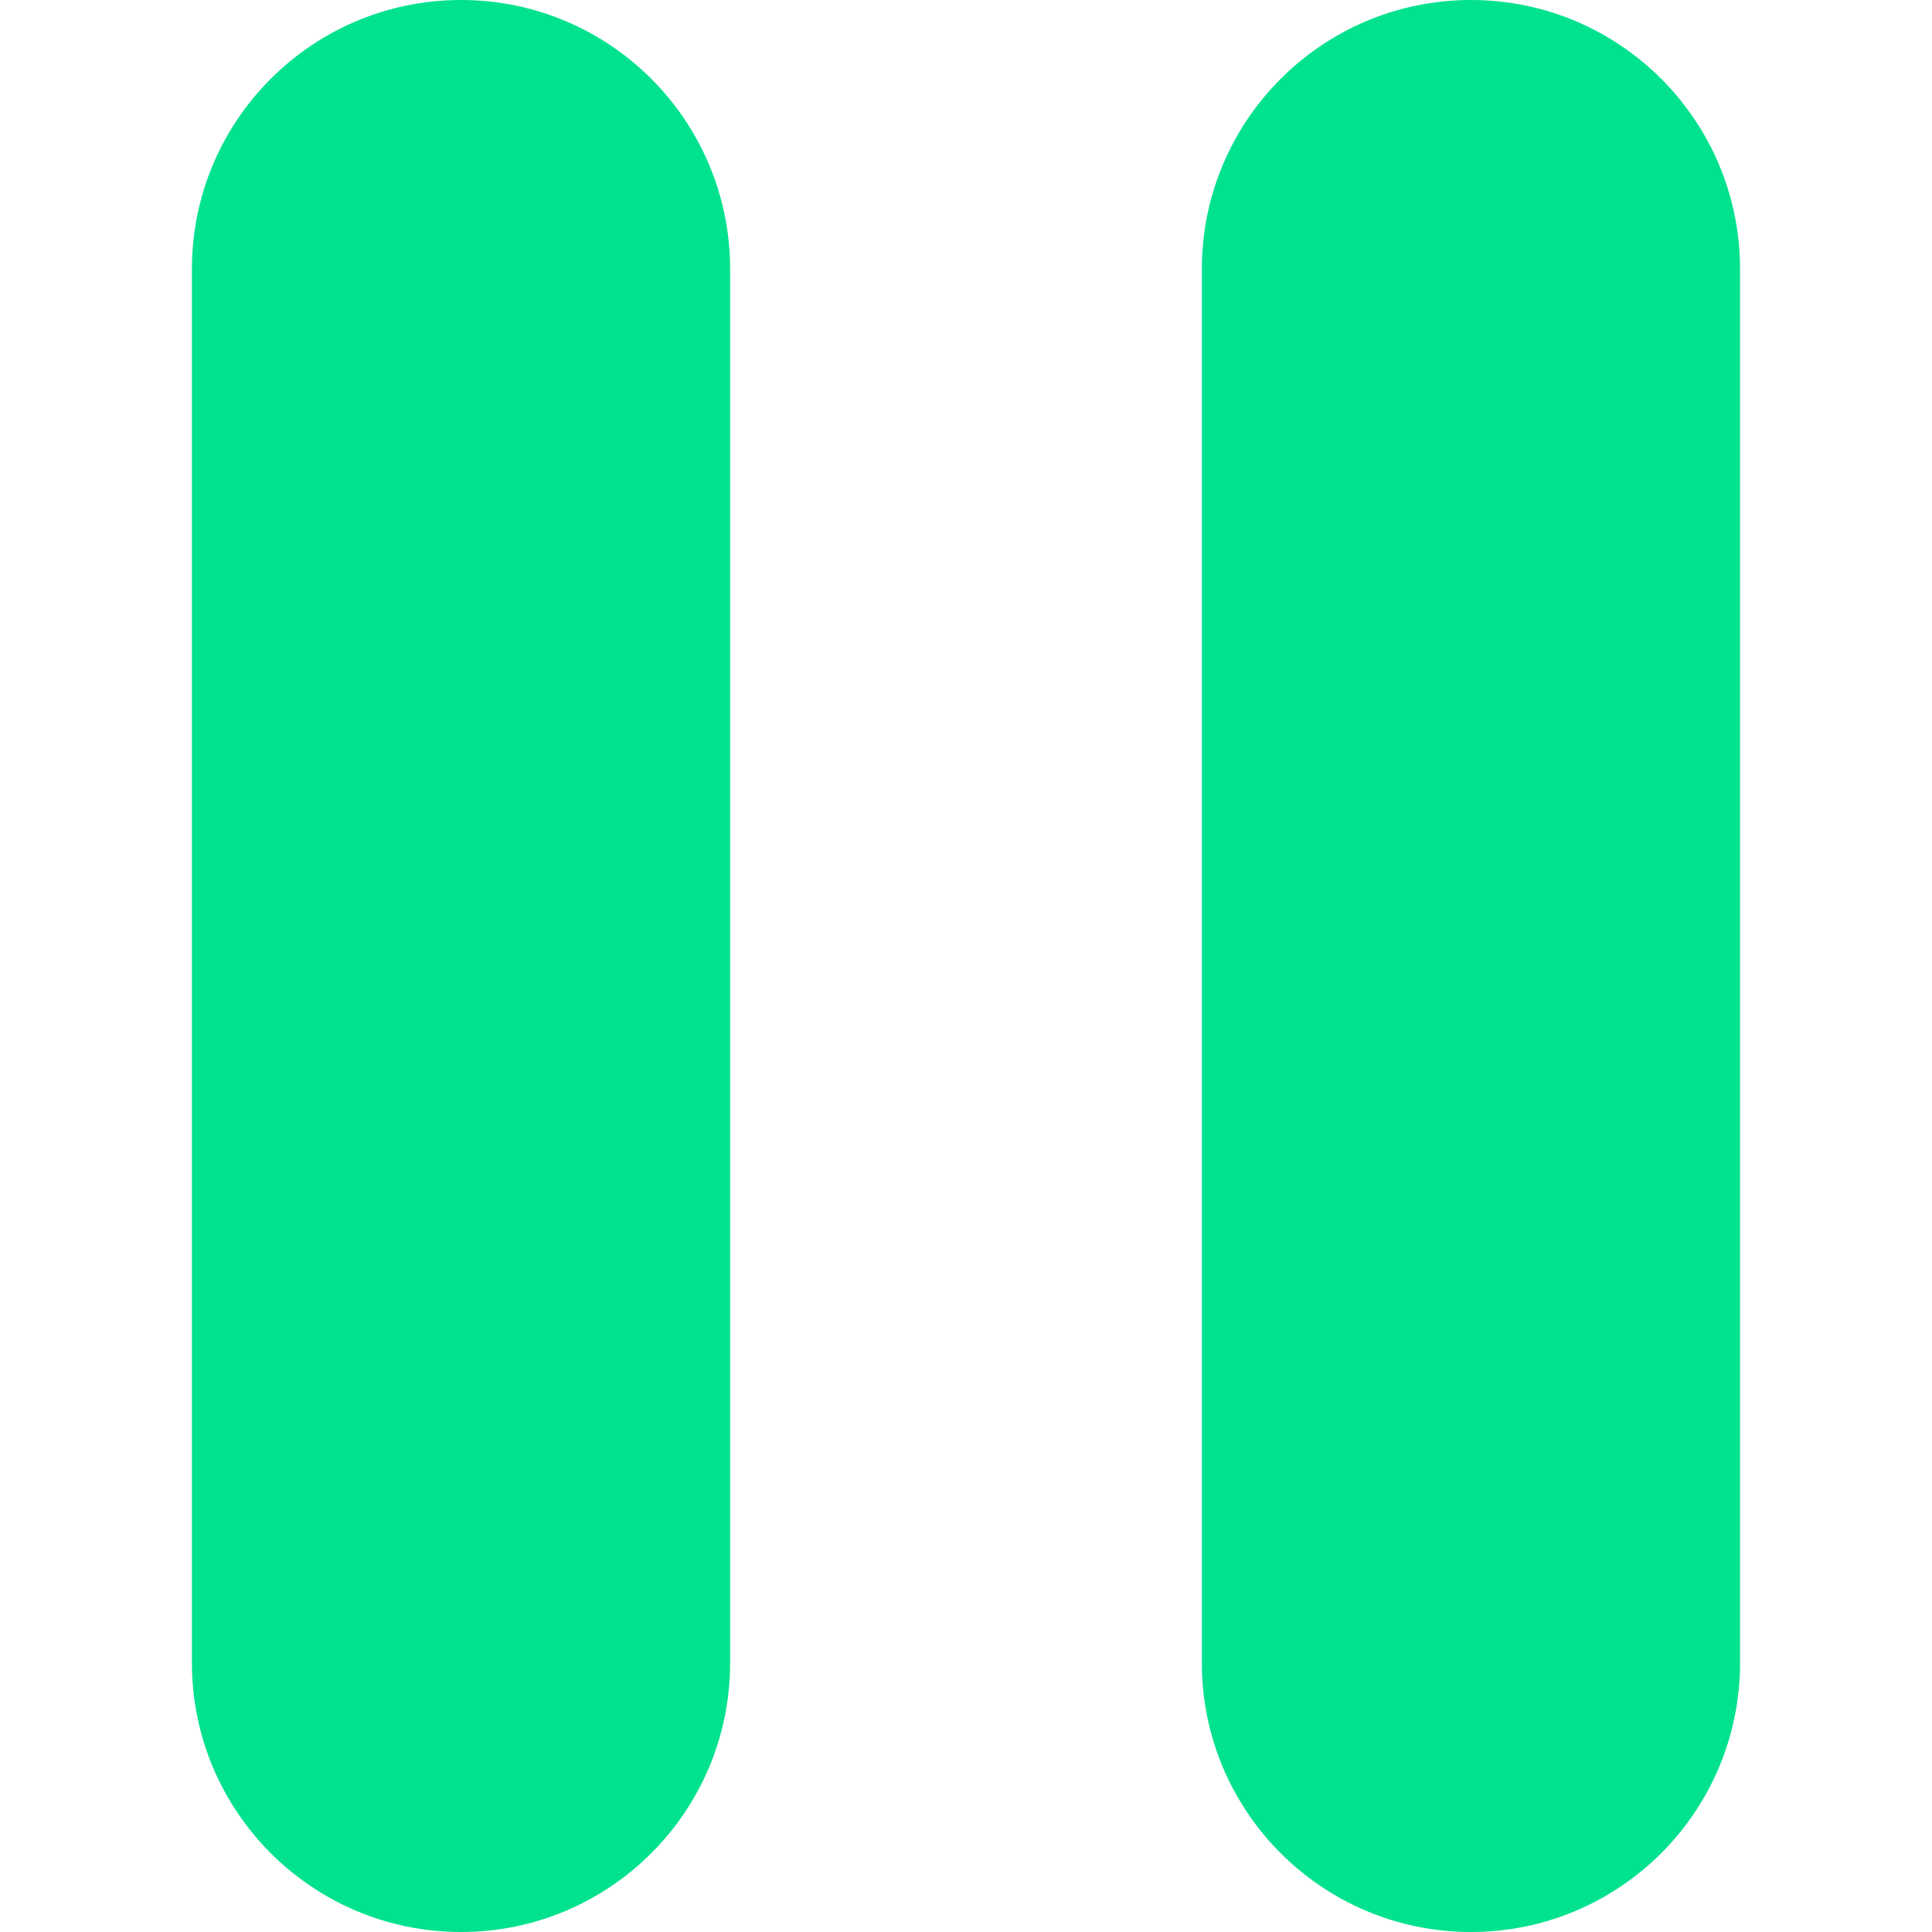
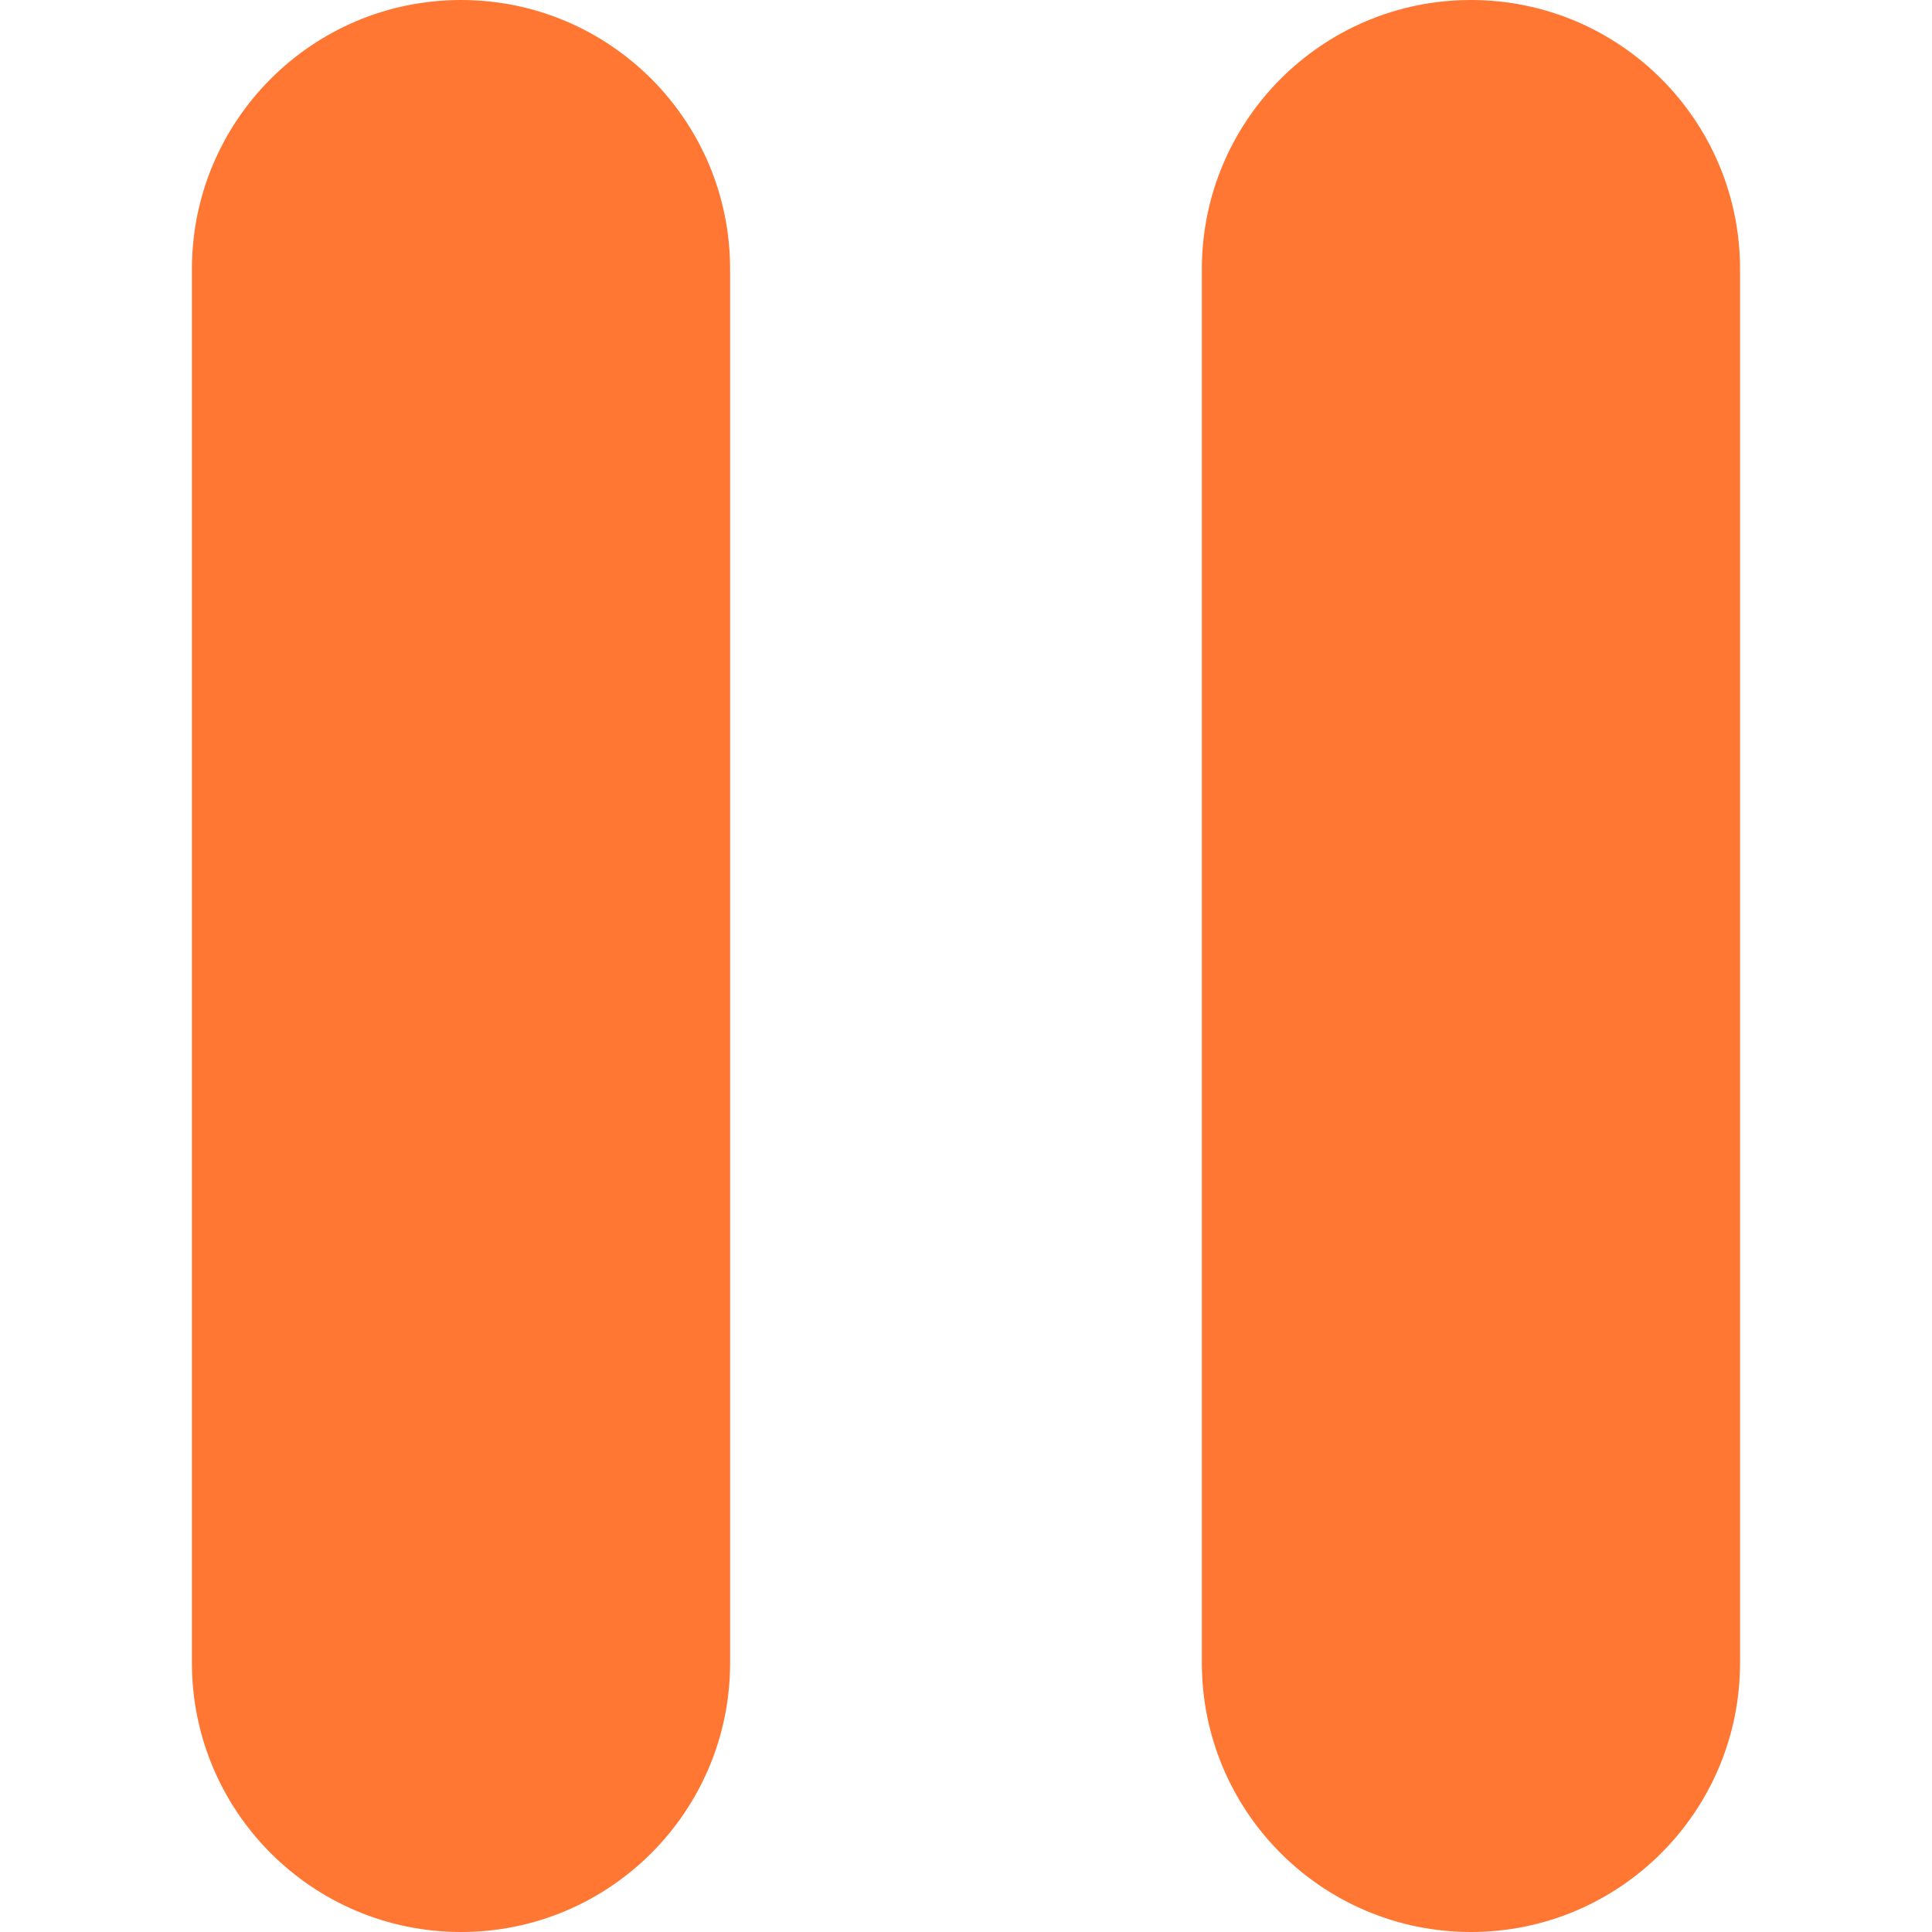
<svg xmlns="http://www.w3.org/2000/svg" version="1.1" id="Capa_1" x="0px" y="0px" viewBox="0 0 47.607 47.607" style="enable-background:new 0 0 47.607 47.607;" xml:space="preserve">
  <g>
-     <path d="M17.991,40.976c0,3.662-2.969,6.631-6.631,6.631l0,0c-3.662,0-6.631-2.969-6.631-6.631V6.631C4.729,2.969,7.698,0,11.36,0   l0,0c3.662,0,6.631,2.969,6.631,6.631V40.976z" fill="#00e28e" />
-     <path d="M42.877,40.976c0,3.662-2.969,6.631-6.631,6.631l0,0c-3.662,0-6.631-2.969-6.631-6.631V6.631   C29.616,2.969,32.585,0,36.246,0l0,0c3.662,0,6.631,2.969,6.631,6.631V40.976z" fill="#00e28e" />
+     <path d="M17.991,40.976c0,3.662-2.969,6.631-6.631,6.631l0,0c-3.662,0-6.631-2.969-6.631-6.631V6.631C4.729,2.969,7.698,0,11.36,0   l0,0c3.662,0,6.631,2.969,6.631,6.631V40.976z" fill="#f73" />
+     <path d="M42.877,40.976c0,3.662-2.969,6.631-6.631,6.631l0,0c-3.662,0-6.631-2.969-6.631-6.631V6.631   C29.616,2.969,32.585,0,36.246,0l0,0c3.662,0,6.631,2.969,6.631,6.631V40.976z" fill="#f73" />
  </g>
  <g>
</g>
  <g>
</g>
  <g>
</g>
  <g>
</g>
  <g>
</g>
  <g>
</g>
  <g>
</g>
  <g>
</g>
  <g>
</g>
  <g>
</g>
  <g>
</g>
  <g>
</g>
  <g>
</g>
  <g>
</g>
  <g>
</g>
</svg>
